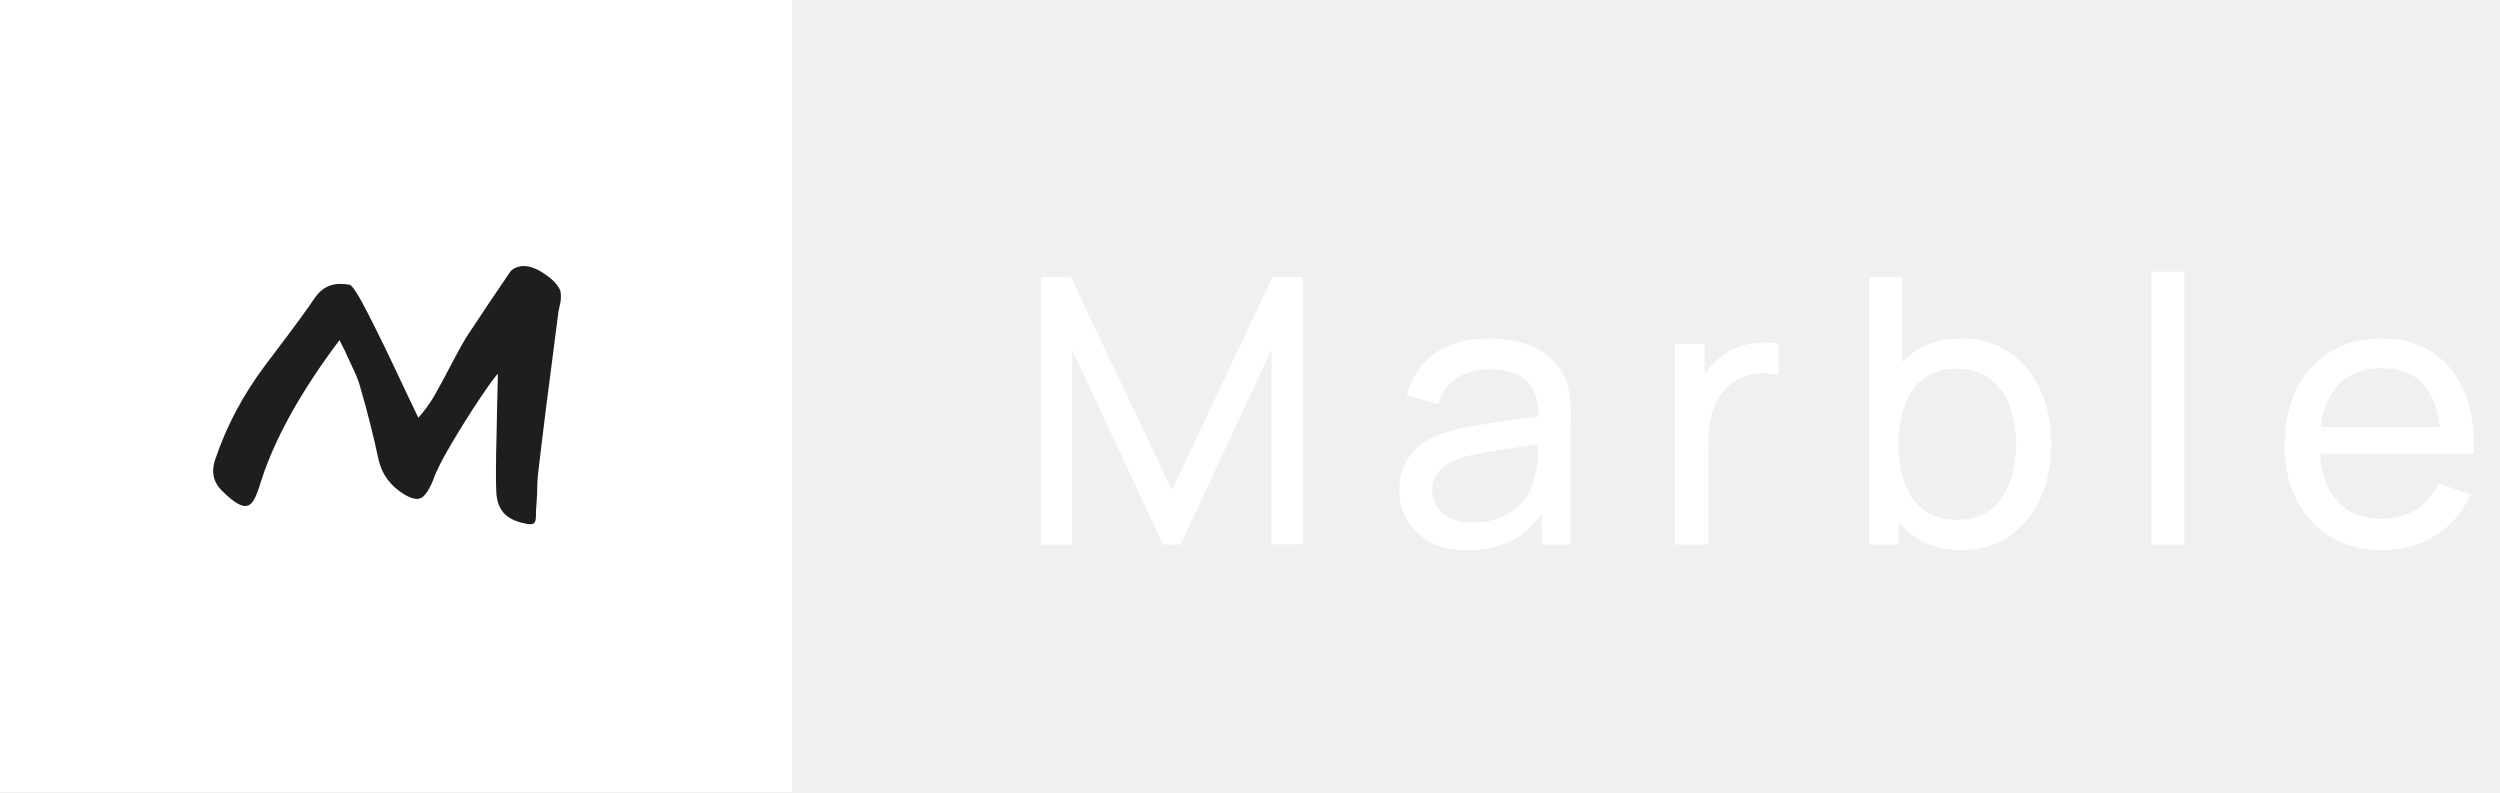
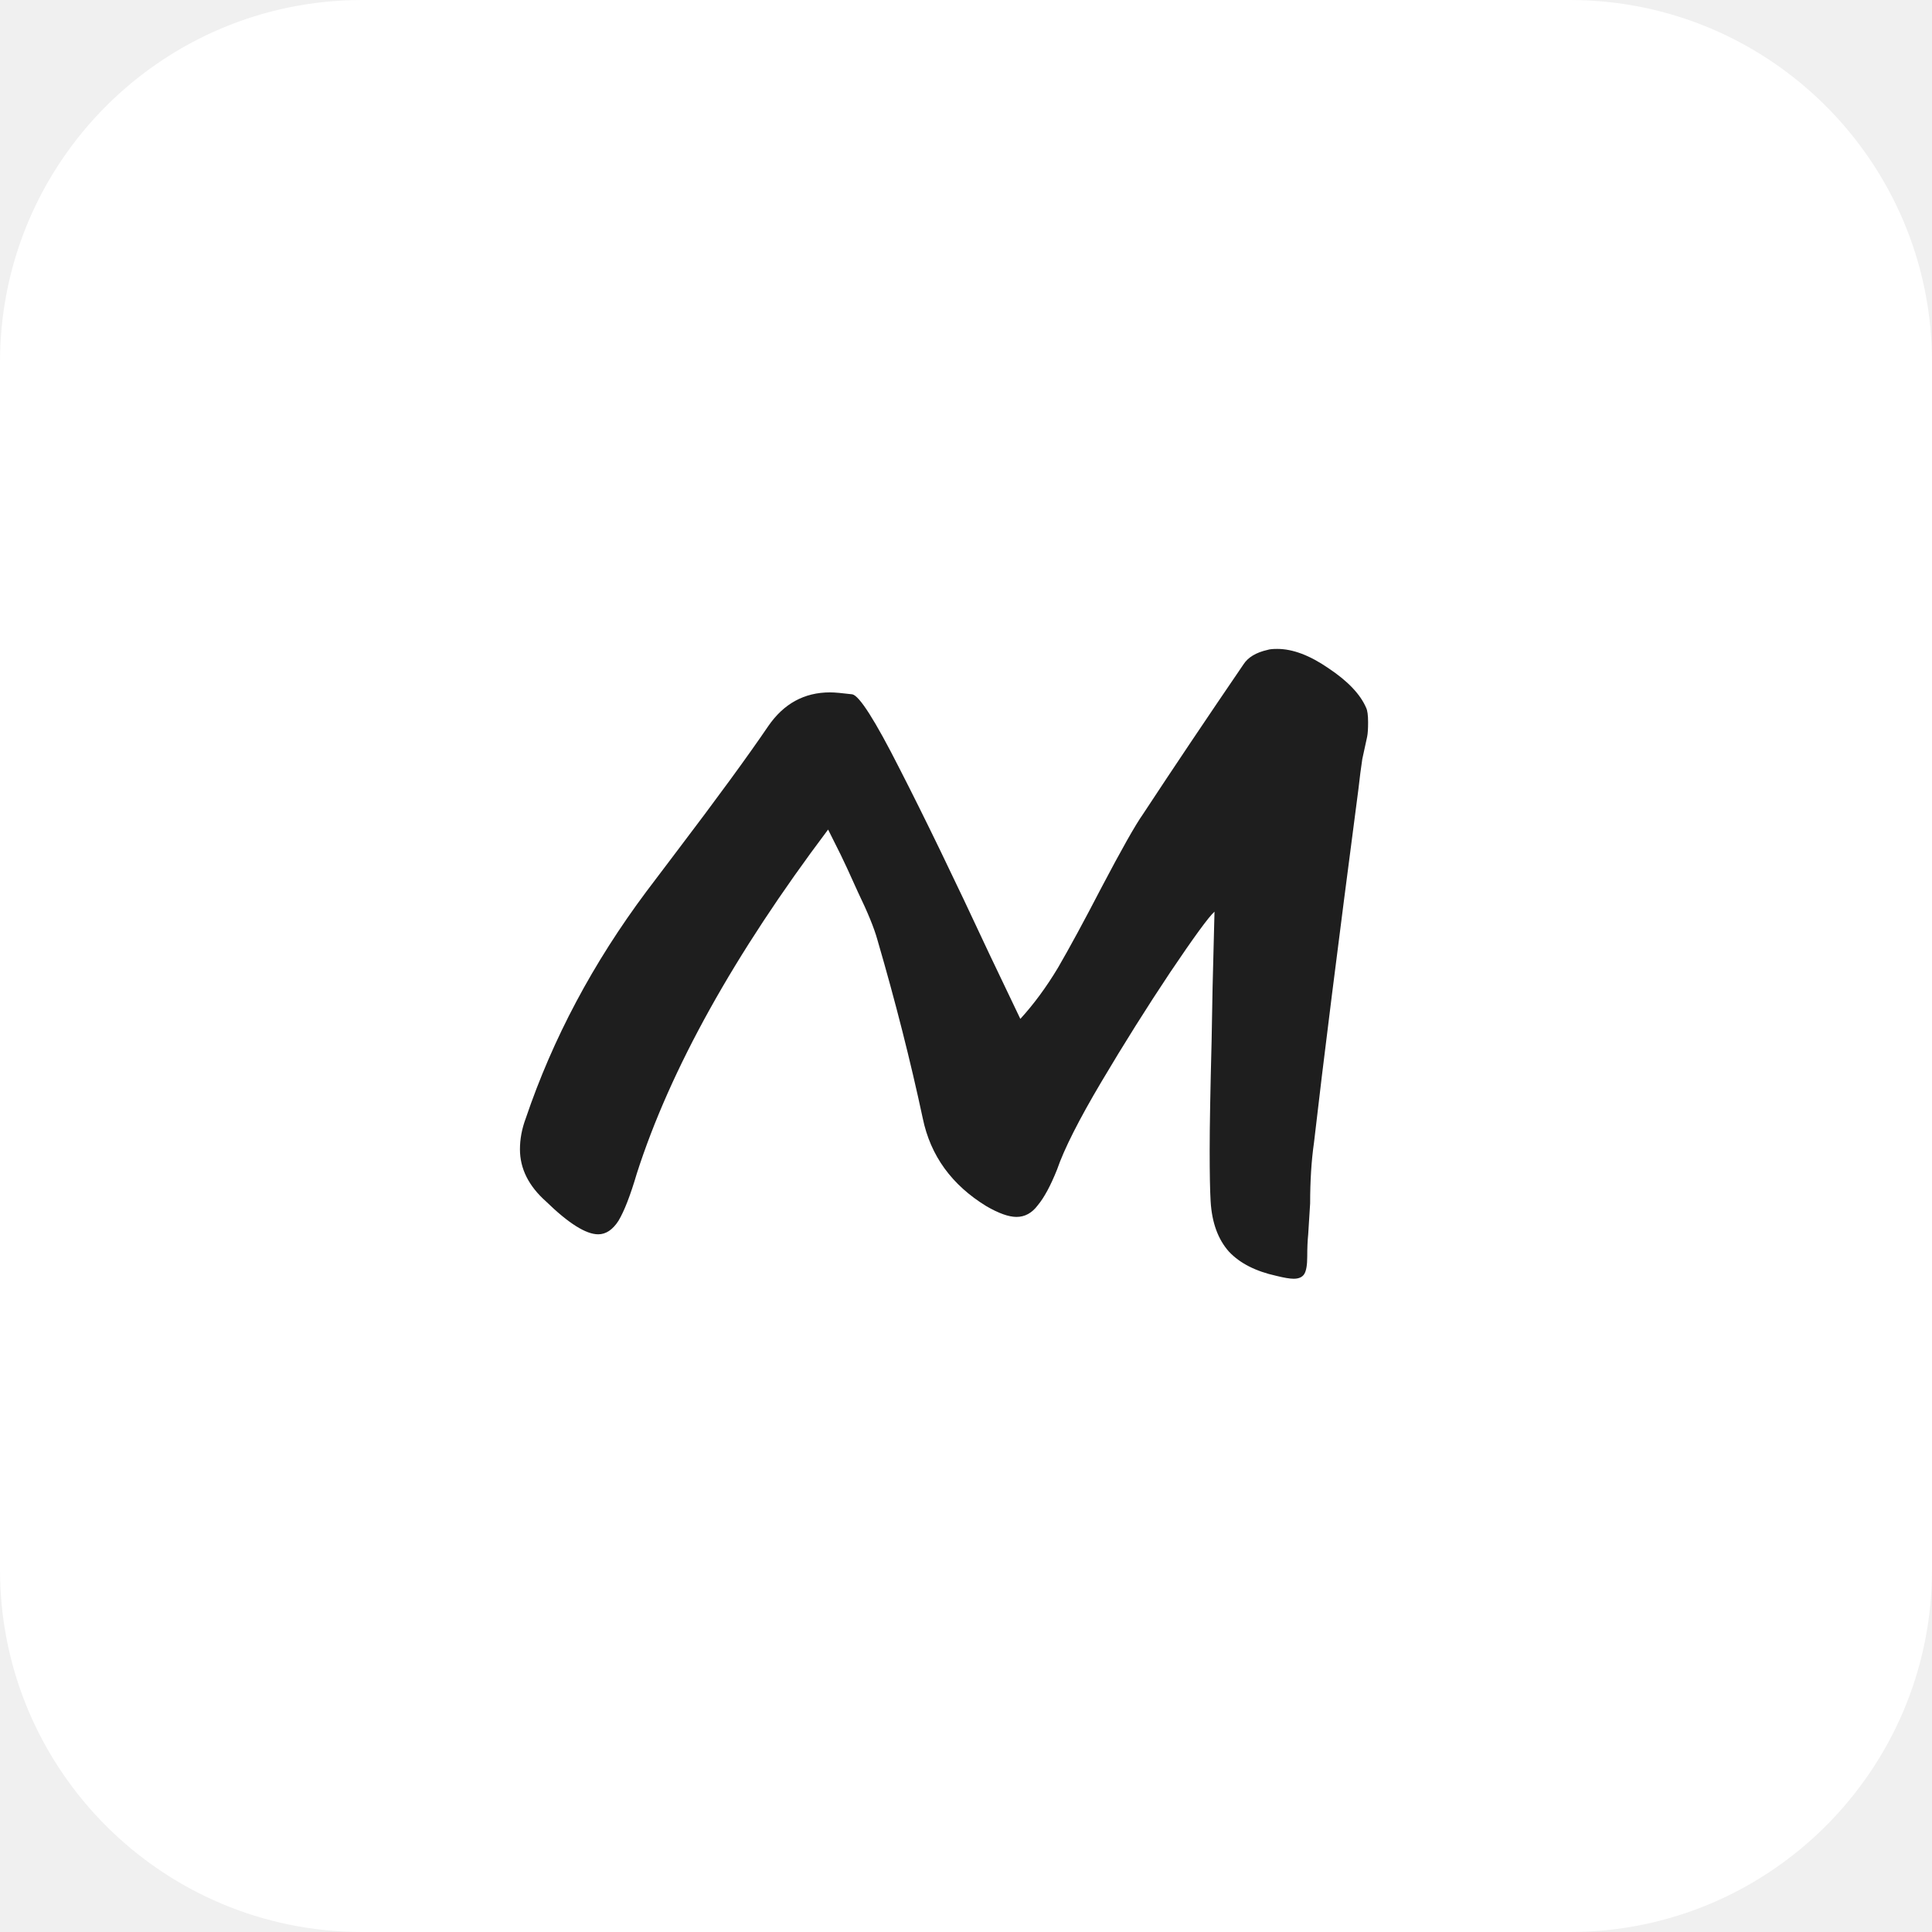
- <svg xmlns="http://www.w3.org/2000/svg" width="101" height="32" viewBox="0 0 101 32" fill="none">
-   <rect width="32" height="32" fill="white" />
+ <svg xmlns="http://www.w3.org/2000/svg" width="32" height="32" viewBox="0 0 32 32" fill="none">
+   <rect width="32" height="32" rx="6" fill="white" />
  <path d="M14.116 11.5C14.233 11.521 14.495 11.932 14.9 12.732C15.305 13.521 15.801 14.545 16.388 15.804L16.9 16.876C17.124 16.631 17.332 16.348 17.524 16.028C17.716 15.697 17.956 15.255 18.244 14.7C18.575 14.071 18.804 13.665 18.932 13.484C19.444 12.705 19.999 11.879 20.596 11.004C20.671 10.887 20.804 10.807 20.996 10.764C21.028 10.753 21.081 10.748 21.156 10.748C21.412 10.748 21.695 10.855 22.004 11.068C22.324 11.281 22.532 11.5 22.628 11.724C22.649 11.767 22.66 11.847 22.66 11.964C22.66 12.071 22.655 12.151 22.644 12.204C22.623 12.3 22.596 12.423 22.564 12.572C22.543 12.711 22.521 12.876 22.5 13.068C22.159 15.671 21.913 17.623 21.764 18.924C21.721 19.223 21.7 19.559 21.7 19.932L21.668 20.444C21.657 20.551 21.652 20.673 21.652 20.812C21.652 20.951 21.636 21.047 21.604 21.1C21.572 21.153 21.513 21.18 21.428 21.18C21.364 21.18 21.268 21.164 21.14 21.132C20.799 21.057 20.537 20.924 20.356 20.732C20.175 20.529 20.073 20.252 20.052 19.9C20.041 19.719 20.036 19.436 20.036 19.052C20.036 18.657 20.047 18.055 20.068 17.244L20.084 16.364L20.116 15.1C20.02 15.185 19.775 15.521 19.38 16.108C18.996 16.684 18.617 17.287 18.244 17.916C17.871 18.545 17.625 19.031 17.508 19.372C17.401 19.639 17.295 19.836 17.188 19.964C17.092 20.092 16.975 20.156 16.836 20.156C16.708 20.156 16.543 20.097 16.34 19.98C15.764 19.628 15.412 19.143 15.284 18.524C15.081 17.575 14.831 16.588 14.532 15.564C14.479 15.372 14.372 15.111 14.212 14.78C14.063 14.449 13.967 14.241 13.924 14.156L13.716 13.74C12.159 15.809 11.103 17.708 10.548 19.436C10.441 19.799 10.34 20.06 10.244 20.22C10.148 20.369 10.036 20.444 9.908 20.444C9.705 20.444 9.417 20.263 9.044 19.9C8.756 19.644 8.612 19.356 8.612 19.036C8.612 18.865 8.644 18.695 8.708 18.524C9.156 17.201 9.823 15.948 10.708 14.764L11.204 14.108C11.876 13.223 12.383 12.529 12.724 12.028C12.98 11.655 13.321 11.468 13.748 11.468C13.823 11.468 13.945 11.479 14.116 11.5Z" fill="#1E1E1E" />
-   <path d="M42.05 22V11.2H43.265L47.345 19.802L51.403 11.2H52.633V21.992H51.365V14.133L47.697 22H46.985L43.318 14.133V22H42.05ZM59.288 22.225C58.683 22.225 58.175 22.115 57.766 21.895C57.361 21.67 57.053 21.375 56.843 21.01C56.638 20.645 56.535 20.245 56.535 19.81C56.535 19.385 56.615 19.017 56.776 18.707C56.941 18.392 57.17 18.133 57.465 17.927C57.761 17.718 58.113 17.552 58.523 17.433C58.908 17.328 59.338 17.238 59.813 17.163C60.293 17.082 60.778 17.01 61.268 16.945C61.758 16.88 62.215 16.817 62.641 16.758L62.16 17.035C62.175 16.315 62.031 15.783 61.725 15.438C61.425 15.092 60.906 14.92 60.166 14.92C59.675 14.92 59.245 15.033 58.876 15.258C58.511 15.477 58.253 15.838 58.103 16.337L56.836 15.955C57.031 15.245 57.408 14.688 57.968 14.283C58.528 13.877 59.266 13.675 60.181 13.675C60.916 13.675 61.545 13.807 62.071 14.072C62.6 14.332 62.98 14.727 63.211 15.258C63.325 15.508 63.398 15.78 63.428 16.075C63.458 16.365 63.473 16.67 63.473 16.99V22H62.288V20.058L62.566 20.238C62.261 20.892 61.833 21.387 61.283 21.723C60.738 22.058 60.073 22.225 59.288 22.225ZM59.49 21.108C59.971 21.108 60.386 21.023 60.736 20.852C61.09 20.677 61.376 20.45 61.59 20.17C61.806 19.885 61.946 19.575 62.011 19.24C62.086 18.99 62.126 18.712 62.13 18.407C62.141 18.098 62.145 17.86 62.145 17.695L62.611 17.898C62.175 17.957 61.748 18.015 61.328 18.07C60.908 18.125 60.511 18.185 60.136 18.25C59.761 18.31 59.423 18.383 59.123 18.468C58.903 18.538 58.696 18.628 58.501 18.738C58.31 18.848 58.156 18.99 58.035 19.165C57.92 19.335 57.863 19.547 57.863 19.802C57.863 20.023 57.918 20.233 58.028 20.433C58.143 20.633 58.318 20.795 58.553 20.92C58.793 21.045 59.105 21.108 59.49 21.108ZM67.673 22V13.9H68.865V15.857L68.671 15.602C68.766 15.352 68.888 15.123 69.038 14.912C69.193 14.703 69.365 14.53 69.555 14.395C69.766 14.225 70.003 14.095 70.268 14.005C70.533 13.915 70.803 13.863 71.078 13.848C71.353 13.828 71.611 13.845 71.85 13.9V15.152C71.57 15.078 71.263 15.057 70.928 15.092C70.593 15.127 70.283 15.25 69.998 15.46C69.738 15.645 69.535 15.87 69.391 16.135C69.251 16.4 69.153 16.688 69.098 16.997C69.043 17.302 69.016 17.615 69.016 17.935V22H67.673ZM79.239 22.225C78.479 22.225 77.839 22.038 77.319 21.663C76.799 21.282 76.404 20.77 76.134 20.125C75.869 19.475 75.736 18.747 75.736 17.942C75.736 17.128 75.869 16.398 76.134 15.752C76.404 15.107 76.799 14.6 77.319 14.23C77.844 13.86 78.486 13.675 79.246 13.675C79.996 13.675 80.641 13.863 81.181 14.238C81.726 14.607 82.144 15.115 82.434 15.76C82.724 16.405 82.869 17.133 82.869 17.942C82.869 18.753 82.724 19.48 82.434 20.125C82.144 20.77 81.726 21.282 81.181 21.663C80.641 22.038 79.994 22.225 79.239 22.225ZM75.511 22V11.2H76.854V16.038H76.704V22H75.511ZM79.074 21.003C79.609 21.003 80.051 20.867 80.401 20.598C80.751 20.328 81.014 19.962 81.189 19.503C81.364 19.038 81.451 18.517 81.451 17.942C81.451 17.372 81.364 16.858 81.189 16.398C81.019 15.938 80.754 15.572 80.394 15.303C80.039 15.033 79.586 14.898 79.036 14.898C78.511 14.898 78.076 15.027 77.731 15.287C77.386 15.543 77.129 15.9 76.959 16.36C76.789 16.815 76.704 17.343 76.704 17.942C76.704 18.532 76.786 19.06 76.951 19.525C77.121 19.985 77.381 20.348 77.731 20.613C78.081 20.872 78.529 21.003 79.074 21.003ZM86.913 22V10.975H88.248V22H86.913ZM96.258 22.225C95.463 22.225 94.768 22.05 94.173 21.7C93.583 21.345 93.123 20.852 92.793 20.223C92.463 19.587 92.298 18.848 92.298 18.003C92.298 17.117 92.461 16.352 92.786 15.707C93.111 15.057 93.563 14.557 94.143 14.207C94.728 13.852 95.413 13.675 96.198 13.675C97.013 13.675 97.706 13.863 98.276 14.238C98.851 14.613 99.281 15.148 99.566 15.842C99.856 16.538 99.981 17.365 99.941 18.325H98.591V17.845C98.576 16.85 98.373 16.108 97.983 15.617C97.593 15.123 97.013 14.875 96.243 14.875C95.418 14.875 94.791 15.14 94.361 15.67C93.931 16.2 93.716 16.96 93.716 17.95C93.716 18.905 93.931 19.645 94.361 20.17C94.791 20.695 95.403 20.957 96.198 20.957C96.733 20.957 97.198 20.835 97.593 20.59C97.988 20.345 98.298 19.992 98.523 19.532L99.806 19.975C99.491 20.69 99.016 21.245 98.381 21.64C97.751 22.03 97.043 22.225 96.258 22.225ZM93.266 18.325V17.253H99.251V18.325H93.266Z" fill="white" />
</svg>
